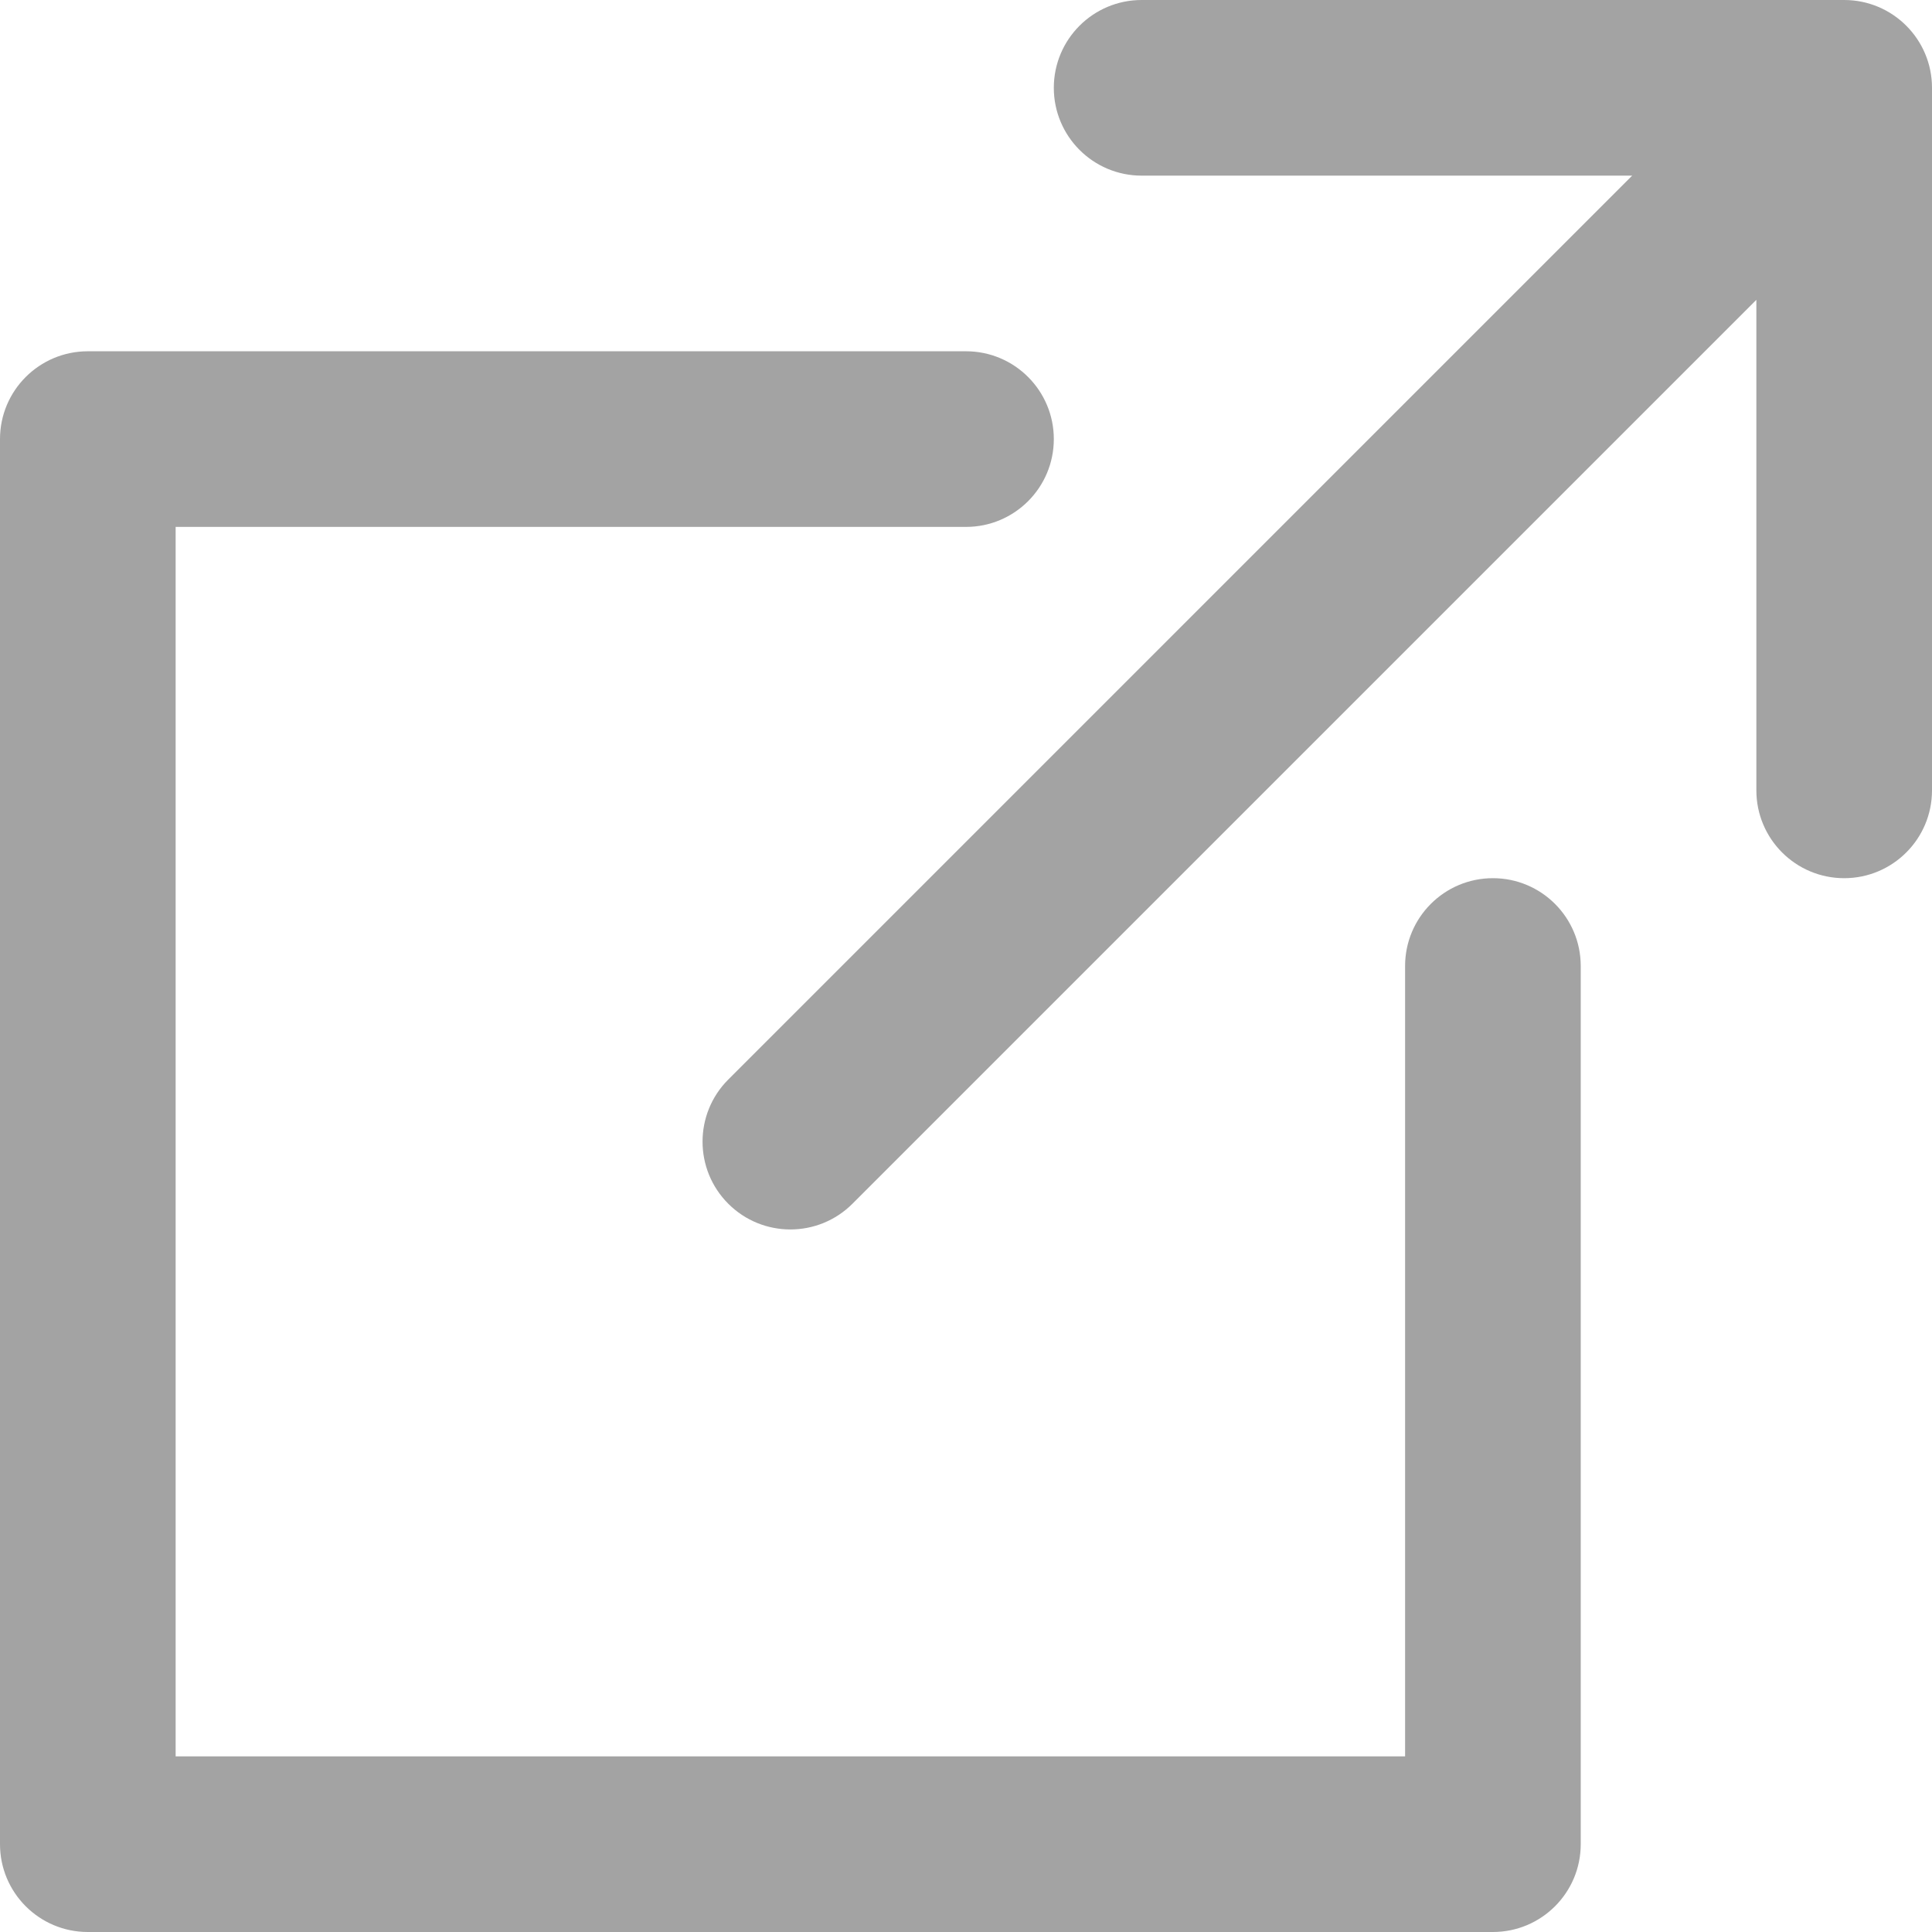
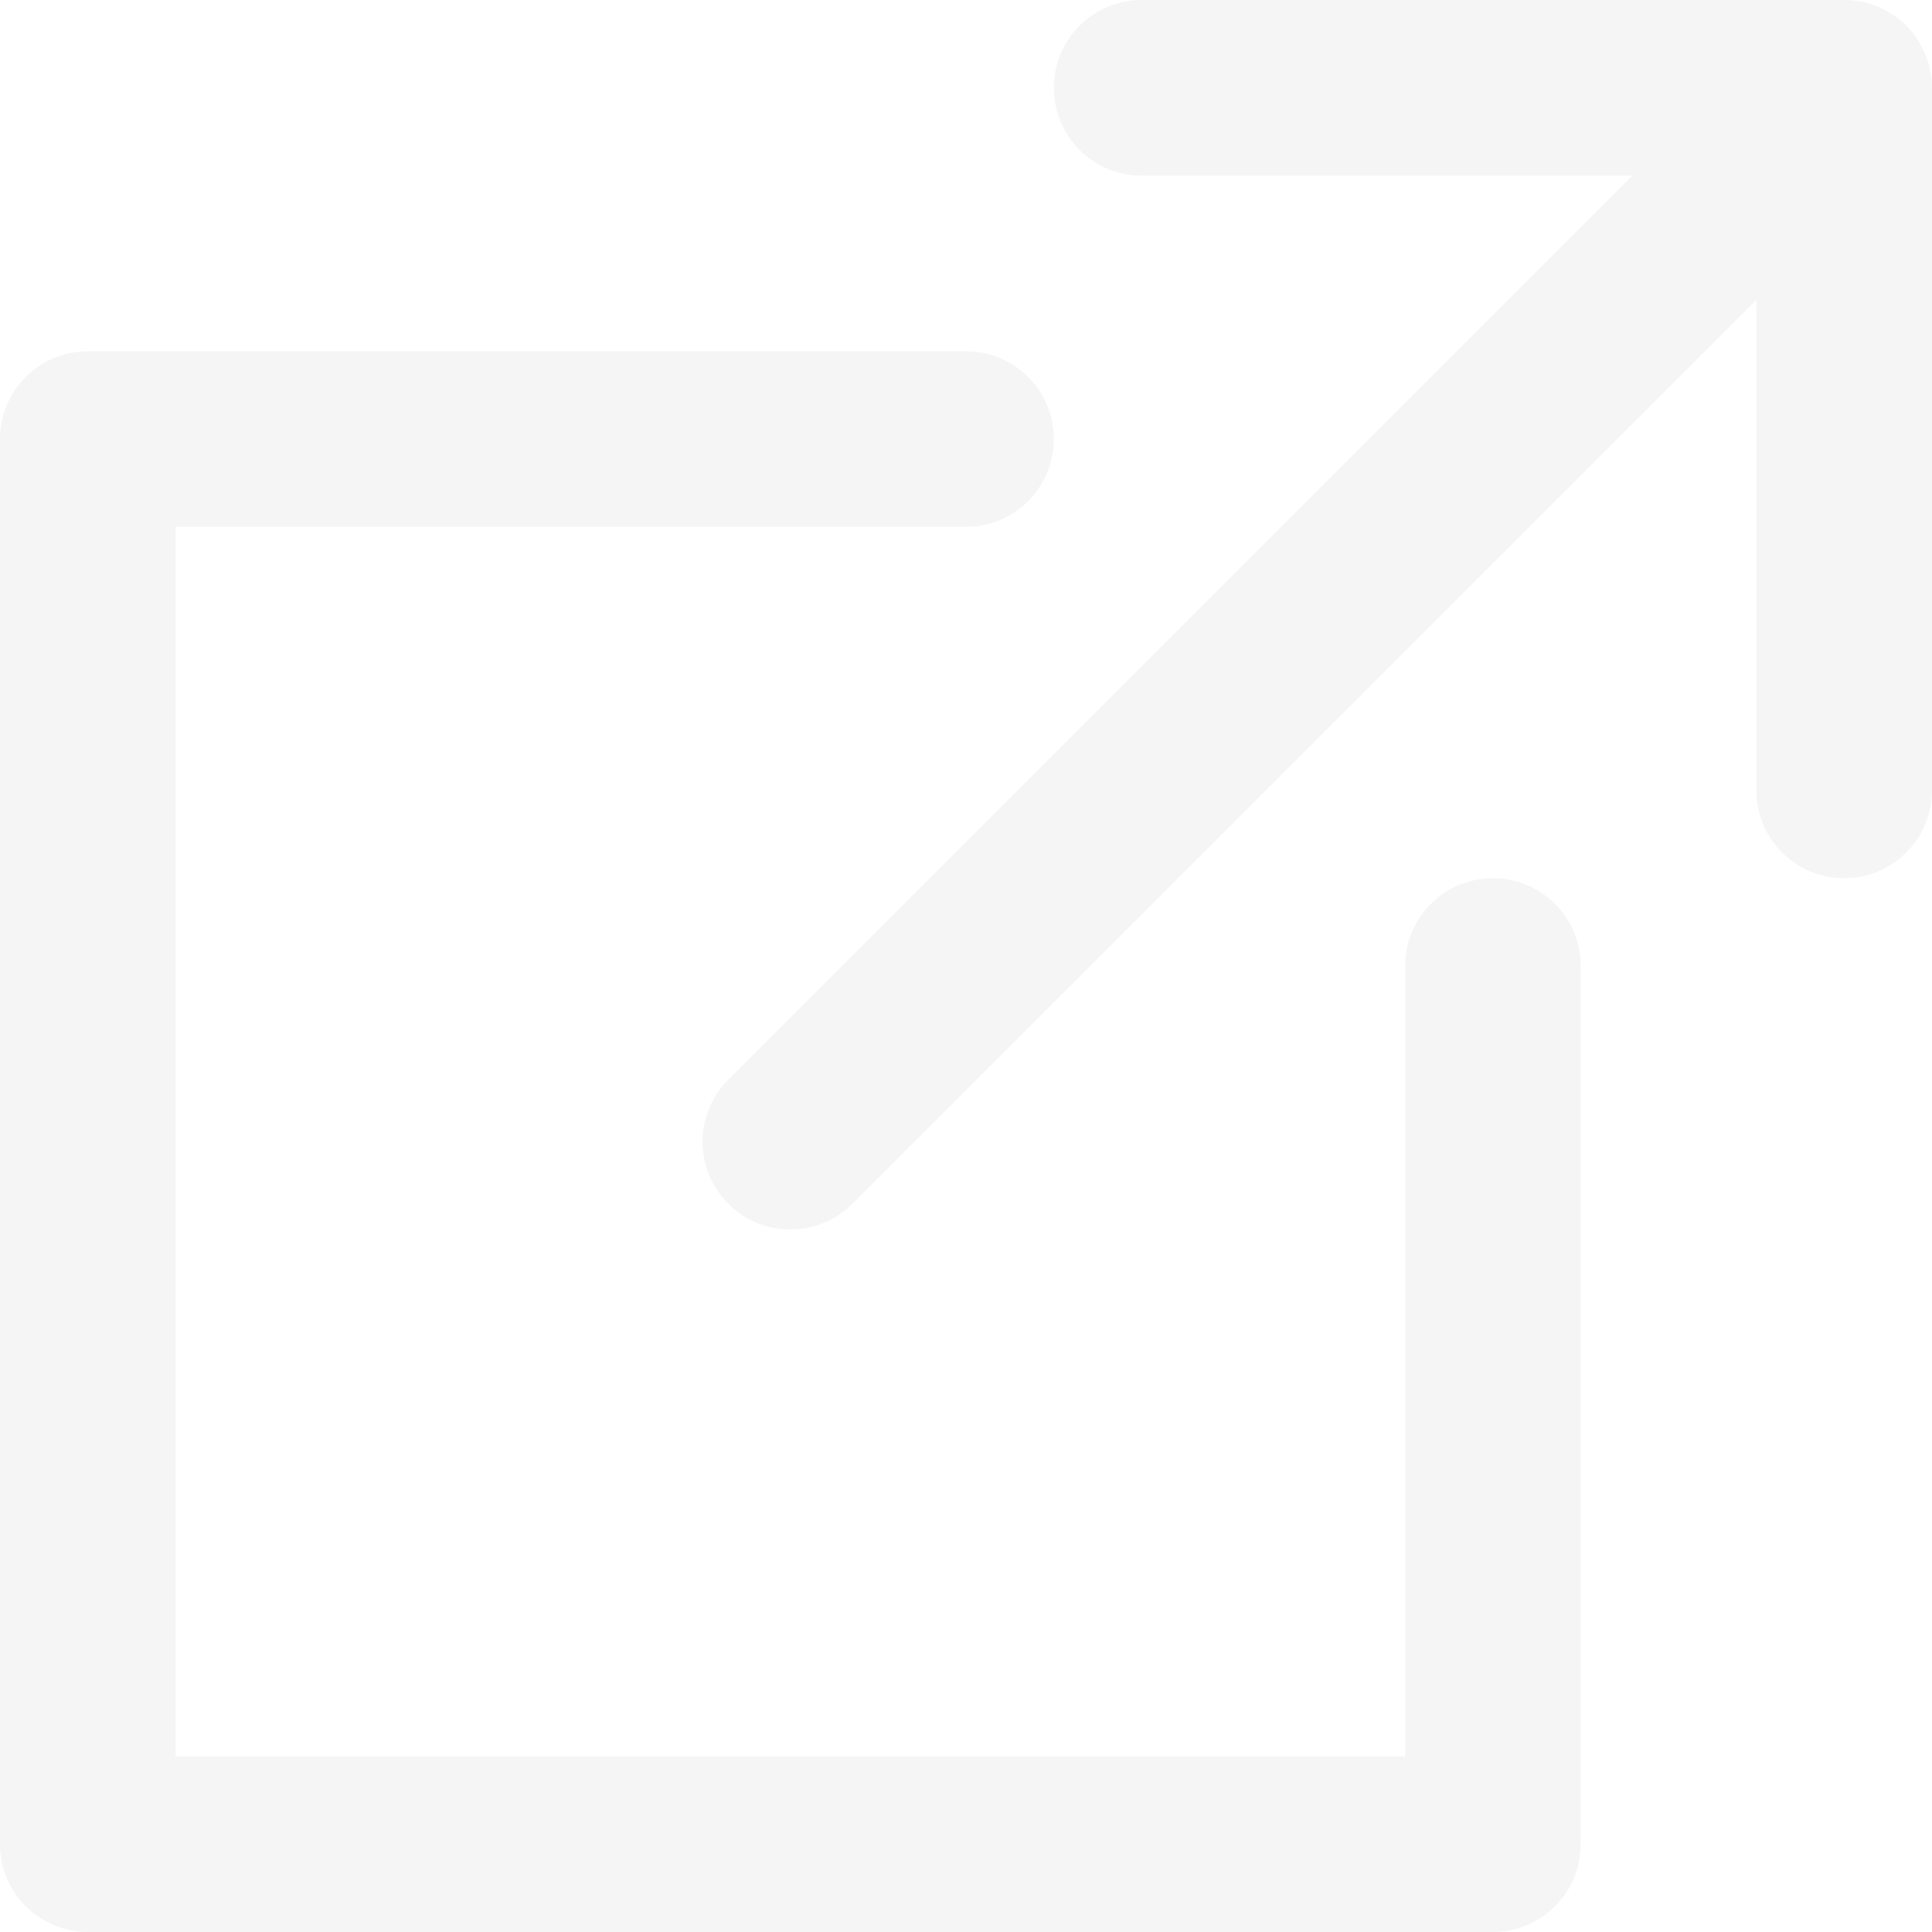
<svg xmlns="http://www.w3.org/2000/svg" version="1.1" width="512" height="512" x="0" y="0" viewBox="0 0 512 512" style="enable-background:new 0 0 512 512" xml:space="preserve" class="">
  <g>
    <g>
      <g>
-         <path d="M488.727,0H302.545c-12.853,0-23.273,10.42-23.273,23.273c0,12.853,10.42,23.273,23.273,23.273h129.997L192.999,286.09    c-9.089,9.089-9.089,23.823,0,32.912c4.543,4.544,10.499,6.816,16.455,6.816c5.956,0,11.913-2.271,16.457-6.817L465.455,79.458    v129.997c0,12.853,10.42,23.273,23.273,23.273c12.853,0,23.273-10.42,23.273-23.273V23.273C512,10.42,501.58,0,488.727,0z" fill="#A3A3A3" data-original="#000000" style="" class="" />
+         <path d="M488.727,0H302.545c-12.853,0-23.273,10.42-23.273,23.273c0,12.853,10.42,23.273,23.273,23.273h129.997L192.999,286.09    c-9.089,9.089-9.089,23.823,0,32.912c4.543,4.544,10.499,6.816,16.455,6.816c5.956,0,11.913-2.271,16.457-6.817L465.455,79.458    v129.997c0,12.853,10.42,23.273,23.273,23.273c12.853,0,23.273-10.42,23.273-23.273V23.273C512,10.42,501.58,0,488.727,0z" fill="#F5F5F5" data-original="#171717" style="" class="" />
      </g>
    </g>
    <g>
      <g>
-         <path d="M395.636,232.727c-12.853,0-23.273,10.42-23.273,23.273v209.455H46.545V139.636H256c12.853,0,23.273-10.42,23.273-23.273    S268.853,93.091,256,93.091H23.273C10.42,93.091,0,103.511,0,116.364v372.364C0,501.58,10.42,512,23.273,512h372.364    c12.853,0,23.273-10.42,23.273-23.273V256C418.909,243.147,408.489,232.727,395.636,232.727z" fill="#A3A3A3" data-original="#000000" style="" class="" />
+         <path d="M395.636,232.727c-12.853,0-23.273,10.42-23.273,23.273v209.455H46.545V139.636H256c12.853,0,23.273-10.42,23.273-23.273    S268.853,93.091,256,93.091H23.273C10.42,93.091,0,103.511,0,116.364v372.364C0,501.58,10.42,512,23.273,512h372.364    c12.853,0,23.273-10.42,23.273-23.273V256C418.909,243.147,408.489,232.727,395.636,232.727z" fill="#F5F5F5" data-original="#171717" style="" class="" />
      </g>
    </g>
    <g>
</g>
    <g>
</g>
    <g>
</g>
    <g>
</g>
    <g>
</g>
    <g>
</g>
    <g>
</g>
    <g>
</g>
    <g>
</g>
    <g>
</g>
    <g>
</g>
    <g>
</g>
    <g>
</g>
    <g>
</g>
    <g>
</g>
  </g>
</svg>
